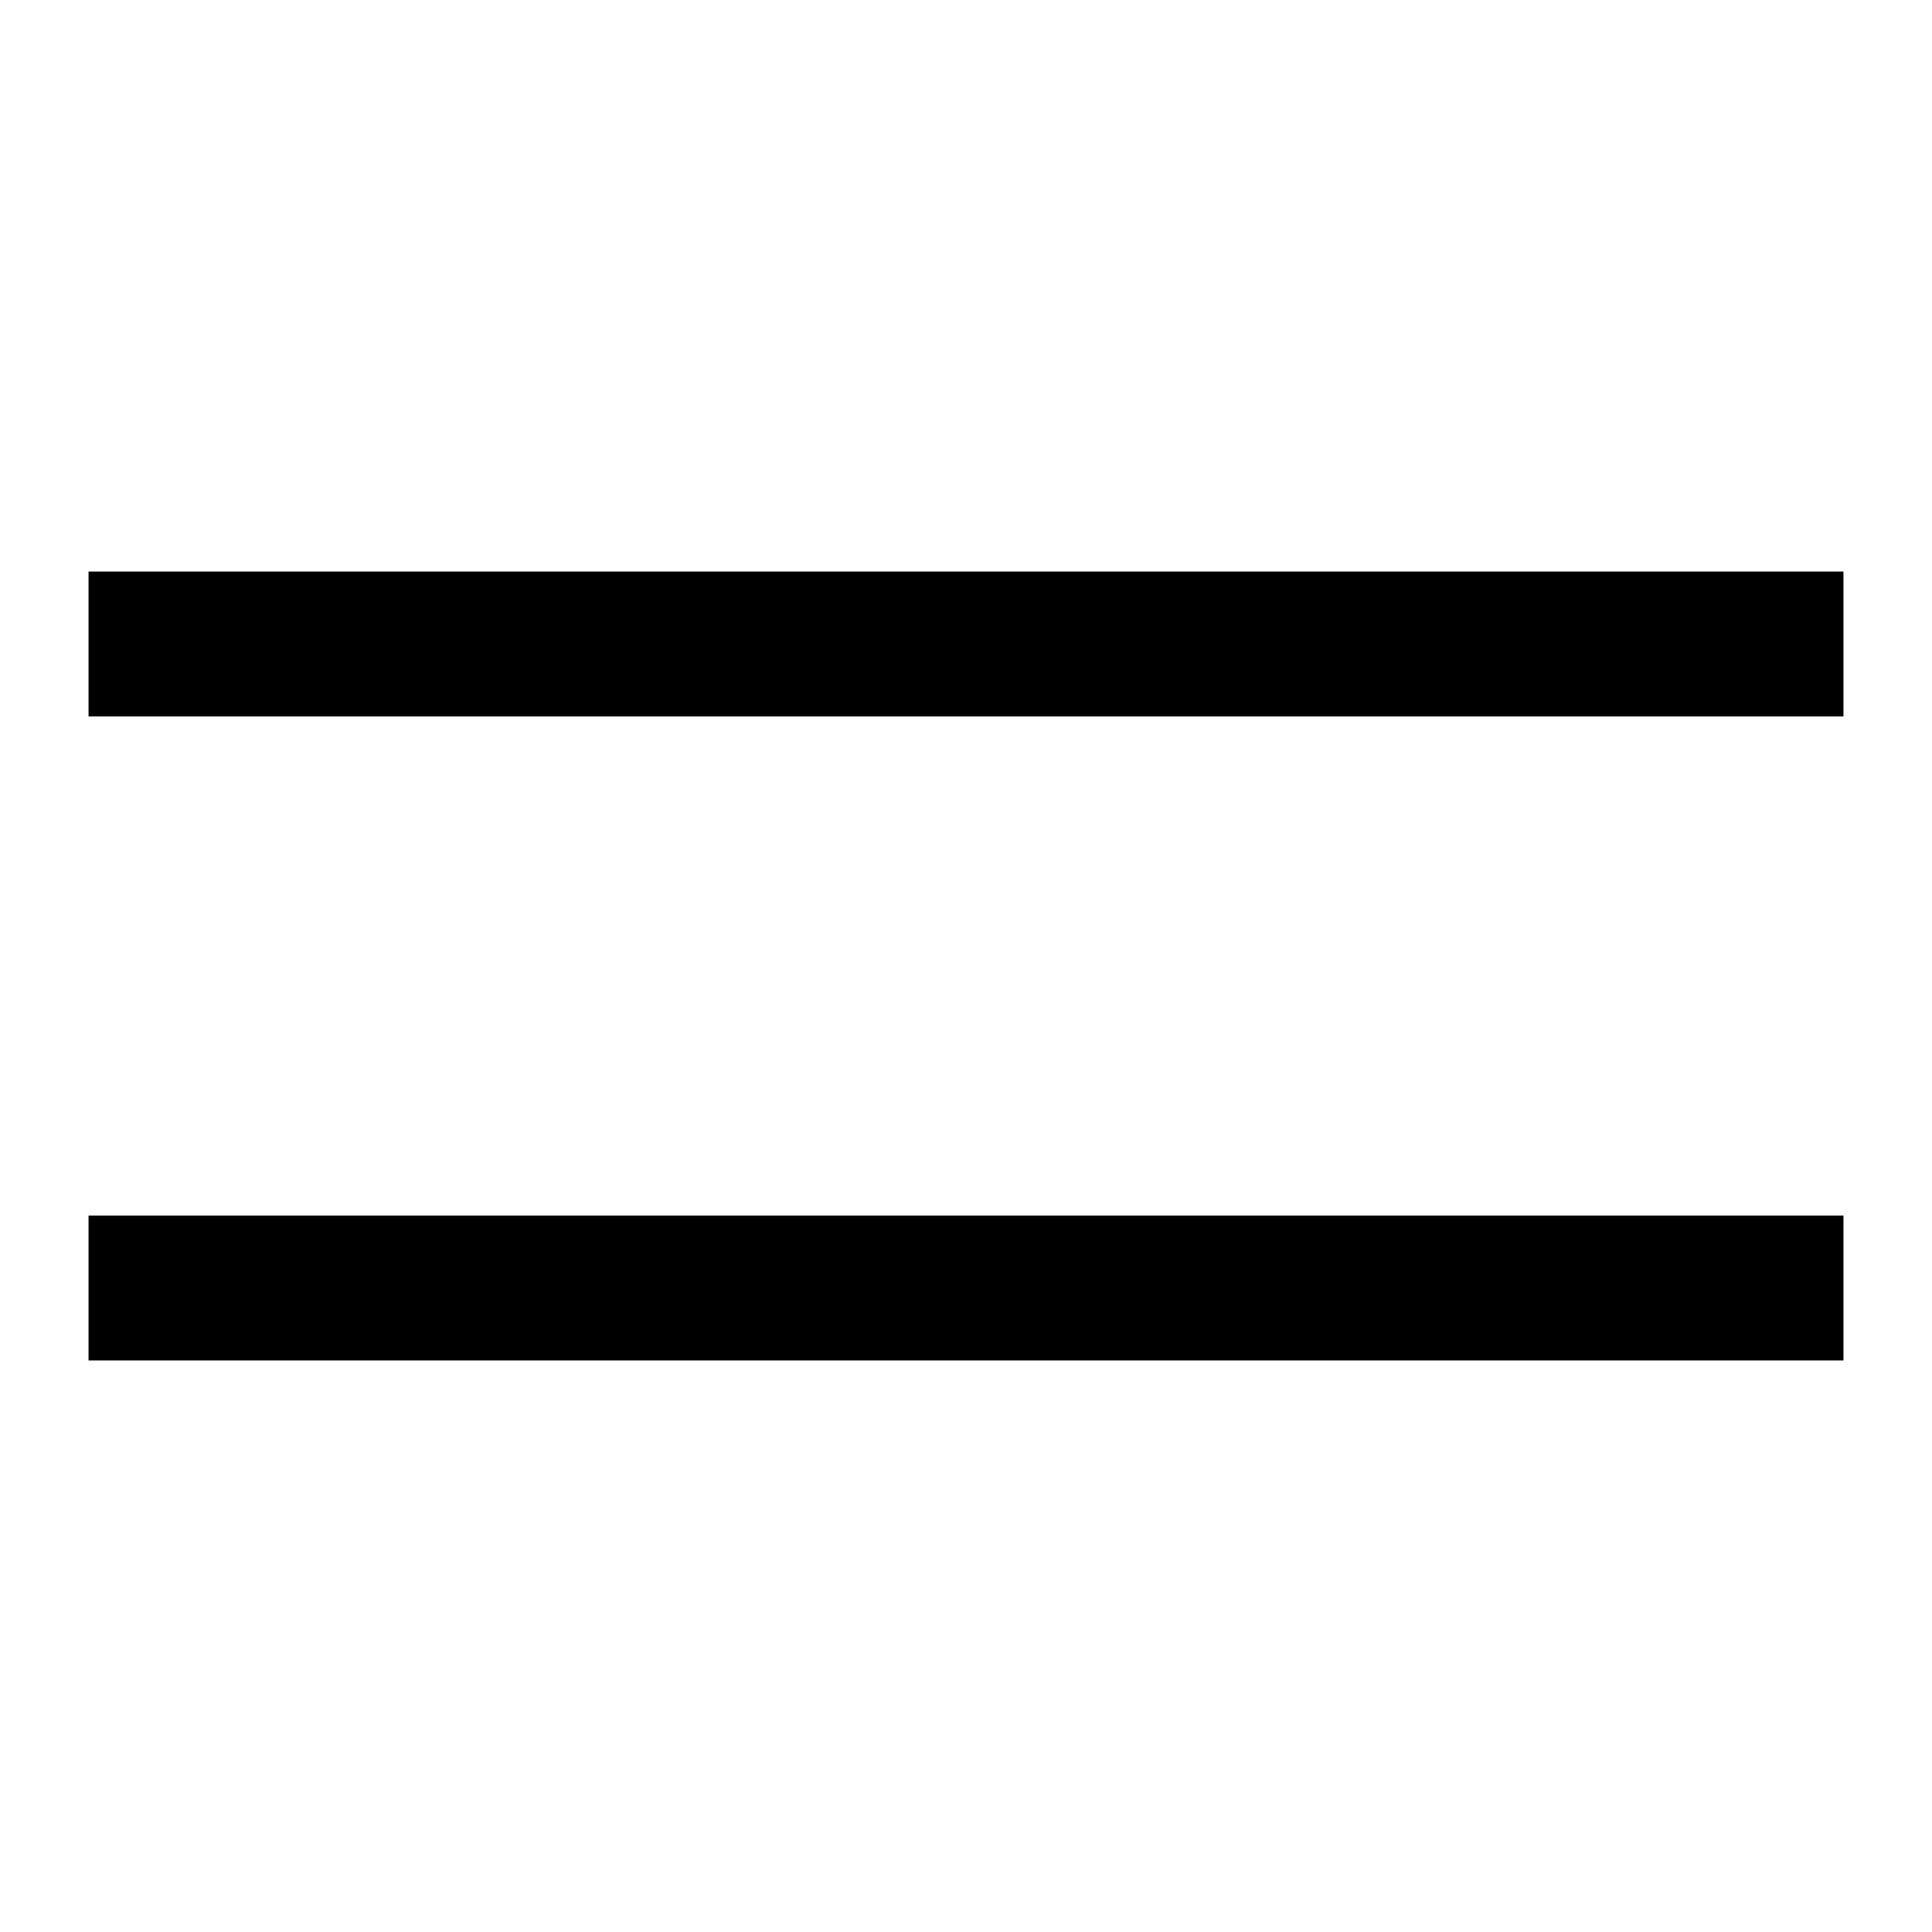
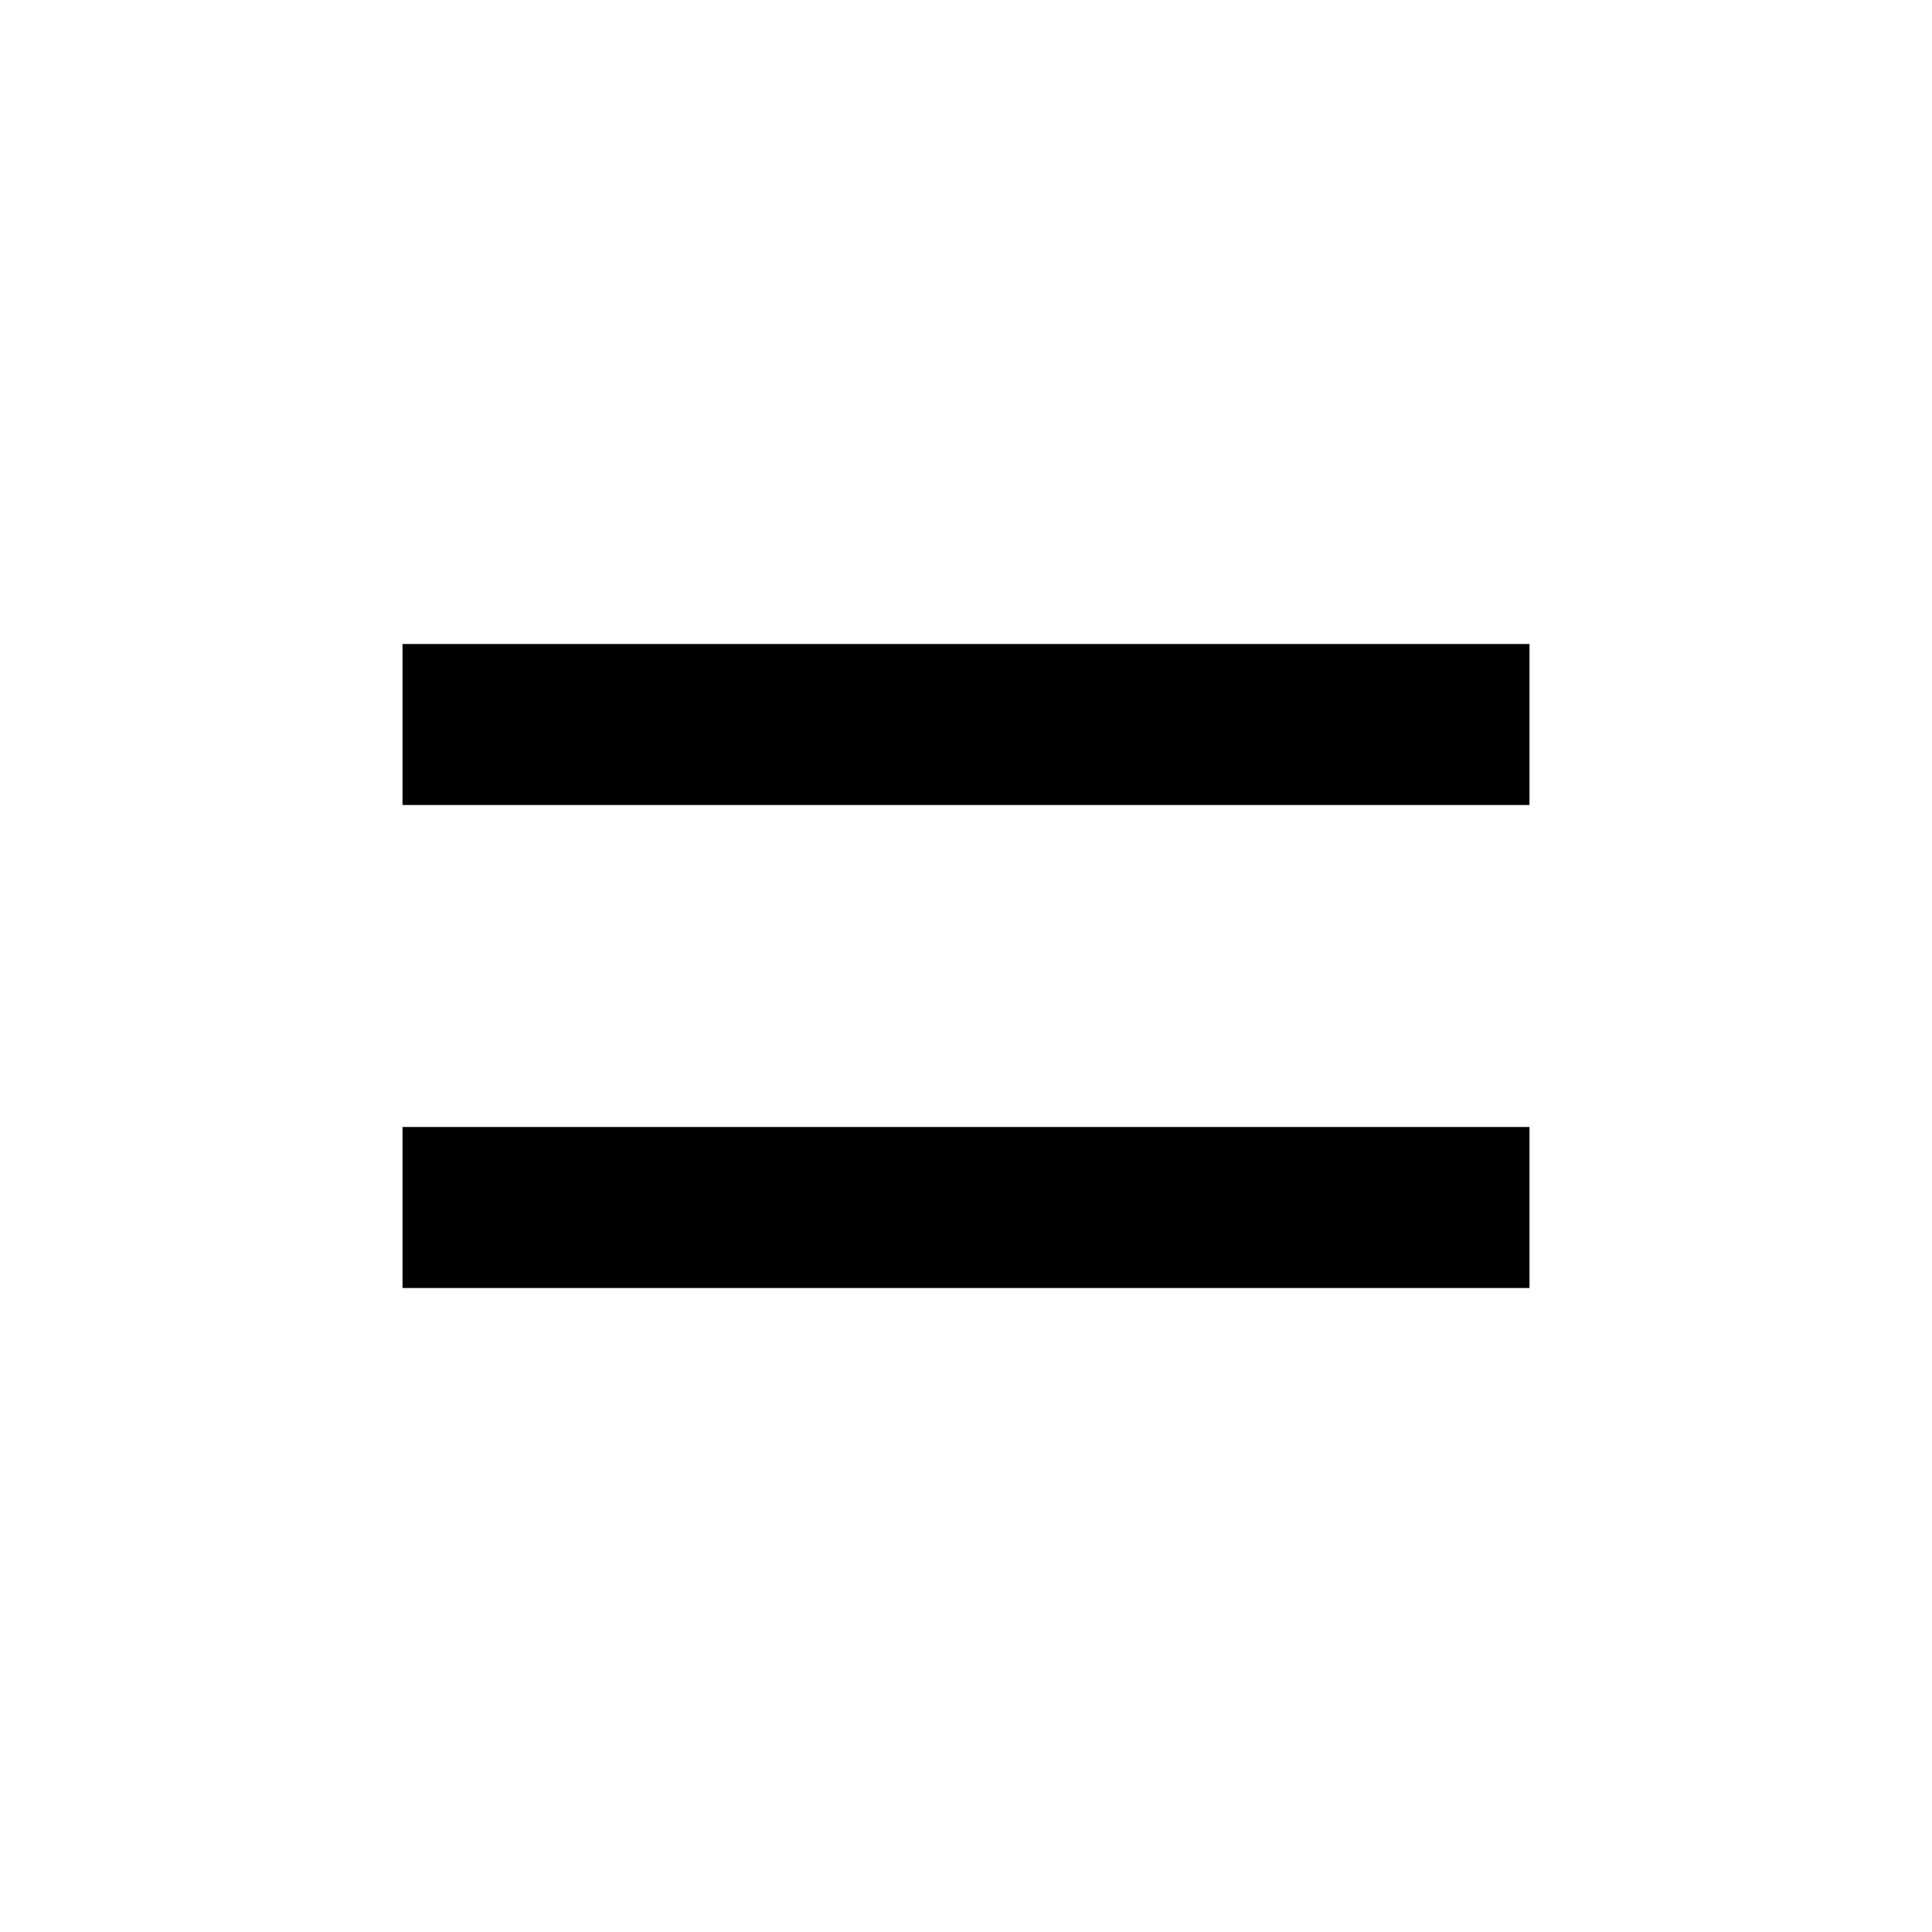
- <svg xmlns="http://www.w3.org/2000/svg" viewBox="0 0 24 24" width="24" height="24" fill="none" stroke="currentColor" stroke-width="1.8" stroke-linecap="square" class="icon icon-hamburger prada-morphing-icon">
-   <line x1="2" y1="8" x2="22" y2="8" class="hamburger-line-1" />
-   <line x1="2" y1="16" x2="22" y2="16" class="hamburger-line-2" />
+ <svg xmlns="http://www.w3.org/2000/svg" viewBox="0 0 24 24" width="24" height="24" fill="none" stroke="currentColor" stroke-width="2" stroke-linecap="butt" stroke-linejoin="miter" class="icon icon-hamburger prada-morphing-icon">
+   <line x1="5" y1="9" x2="19" y2="9" class="hamburger-line-1" />
+   <line x1="5" y1="15" x2="19" y2="15" class="hamburger-line-2" />
</svg>
